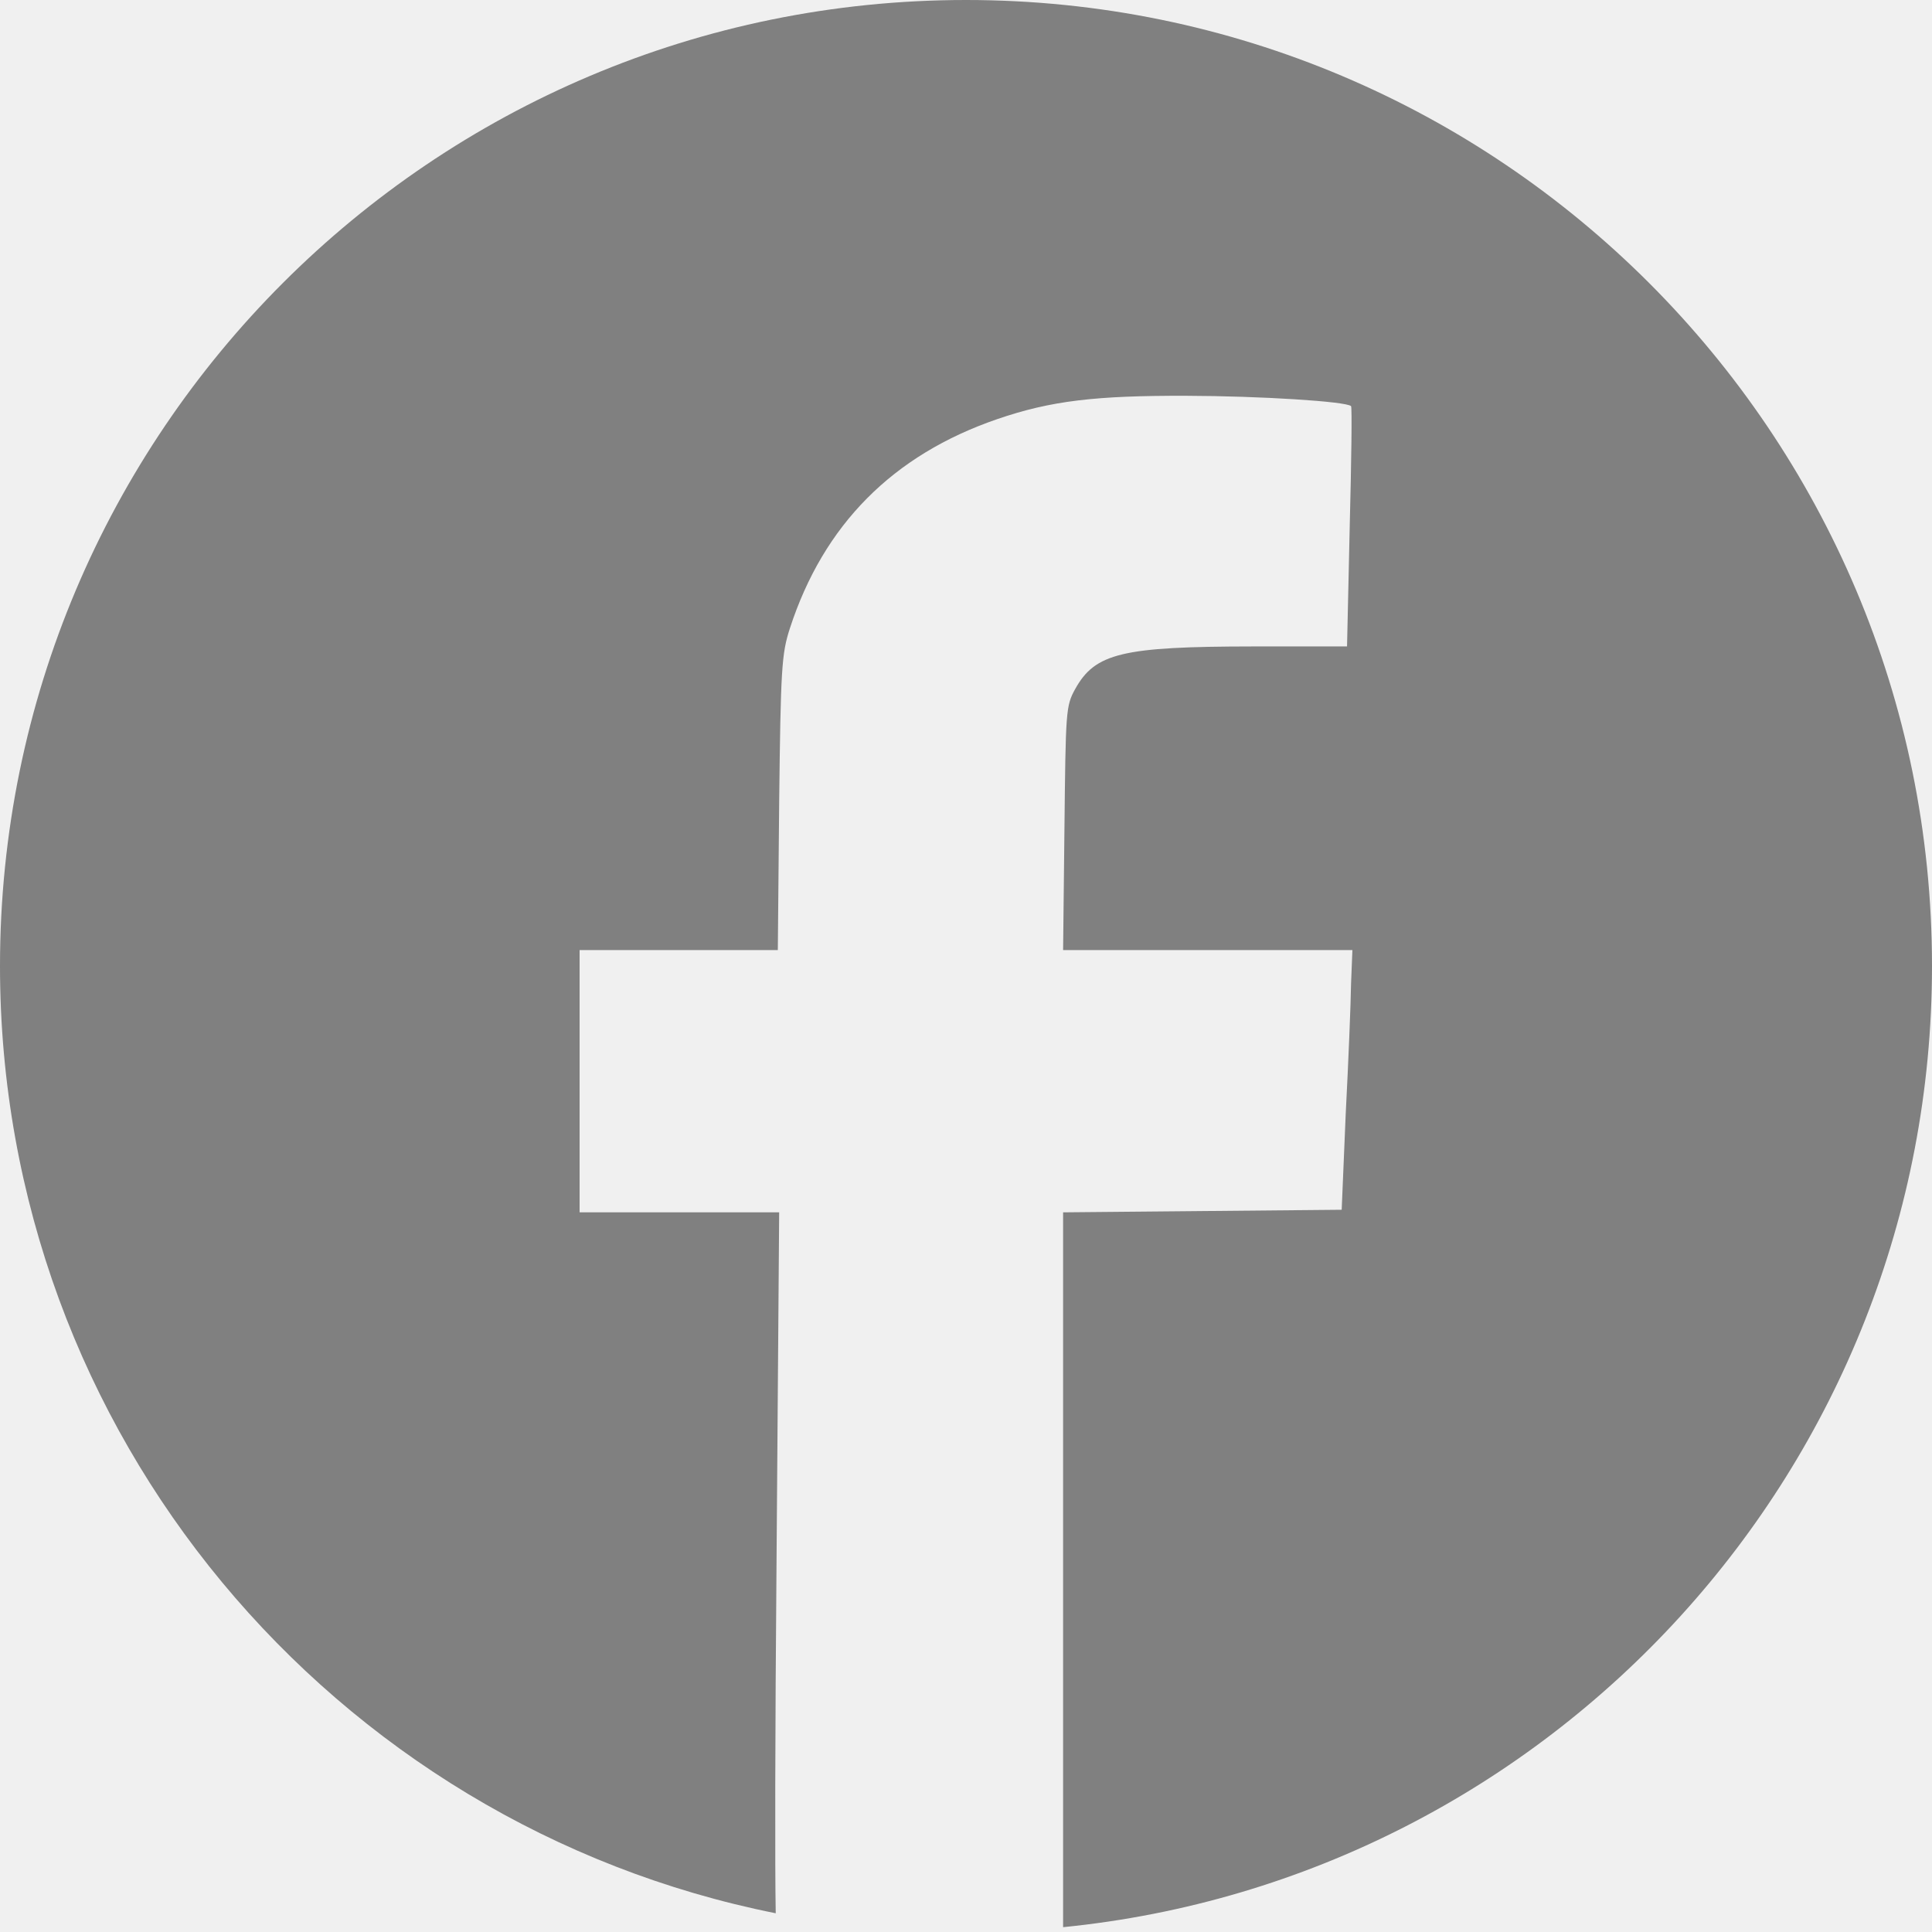
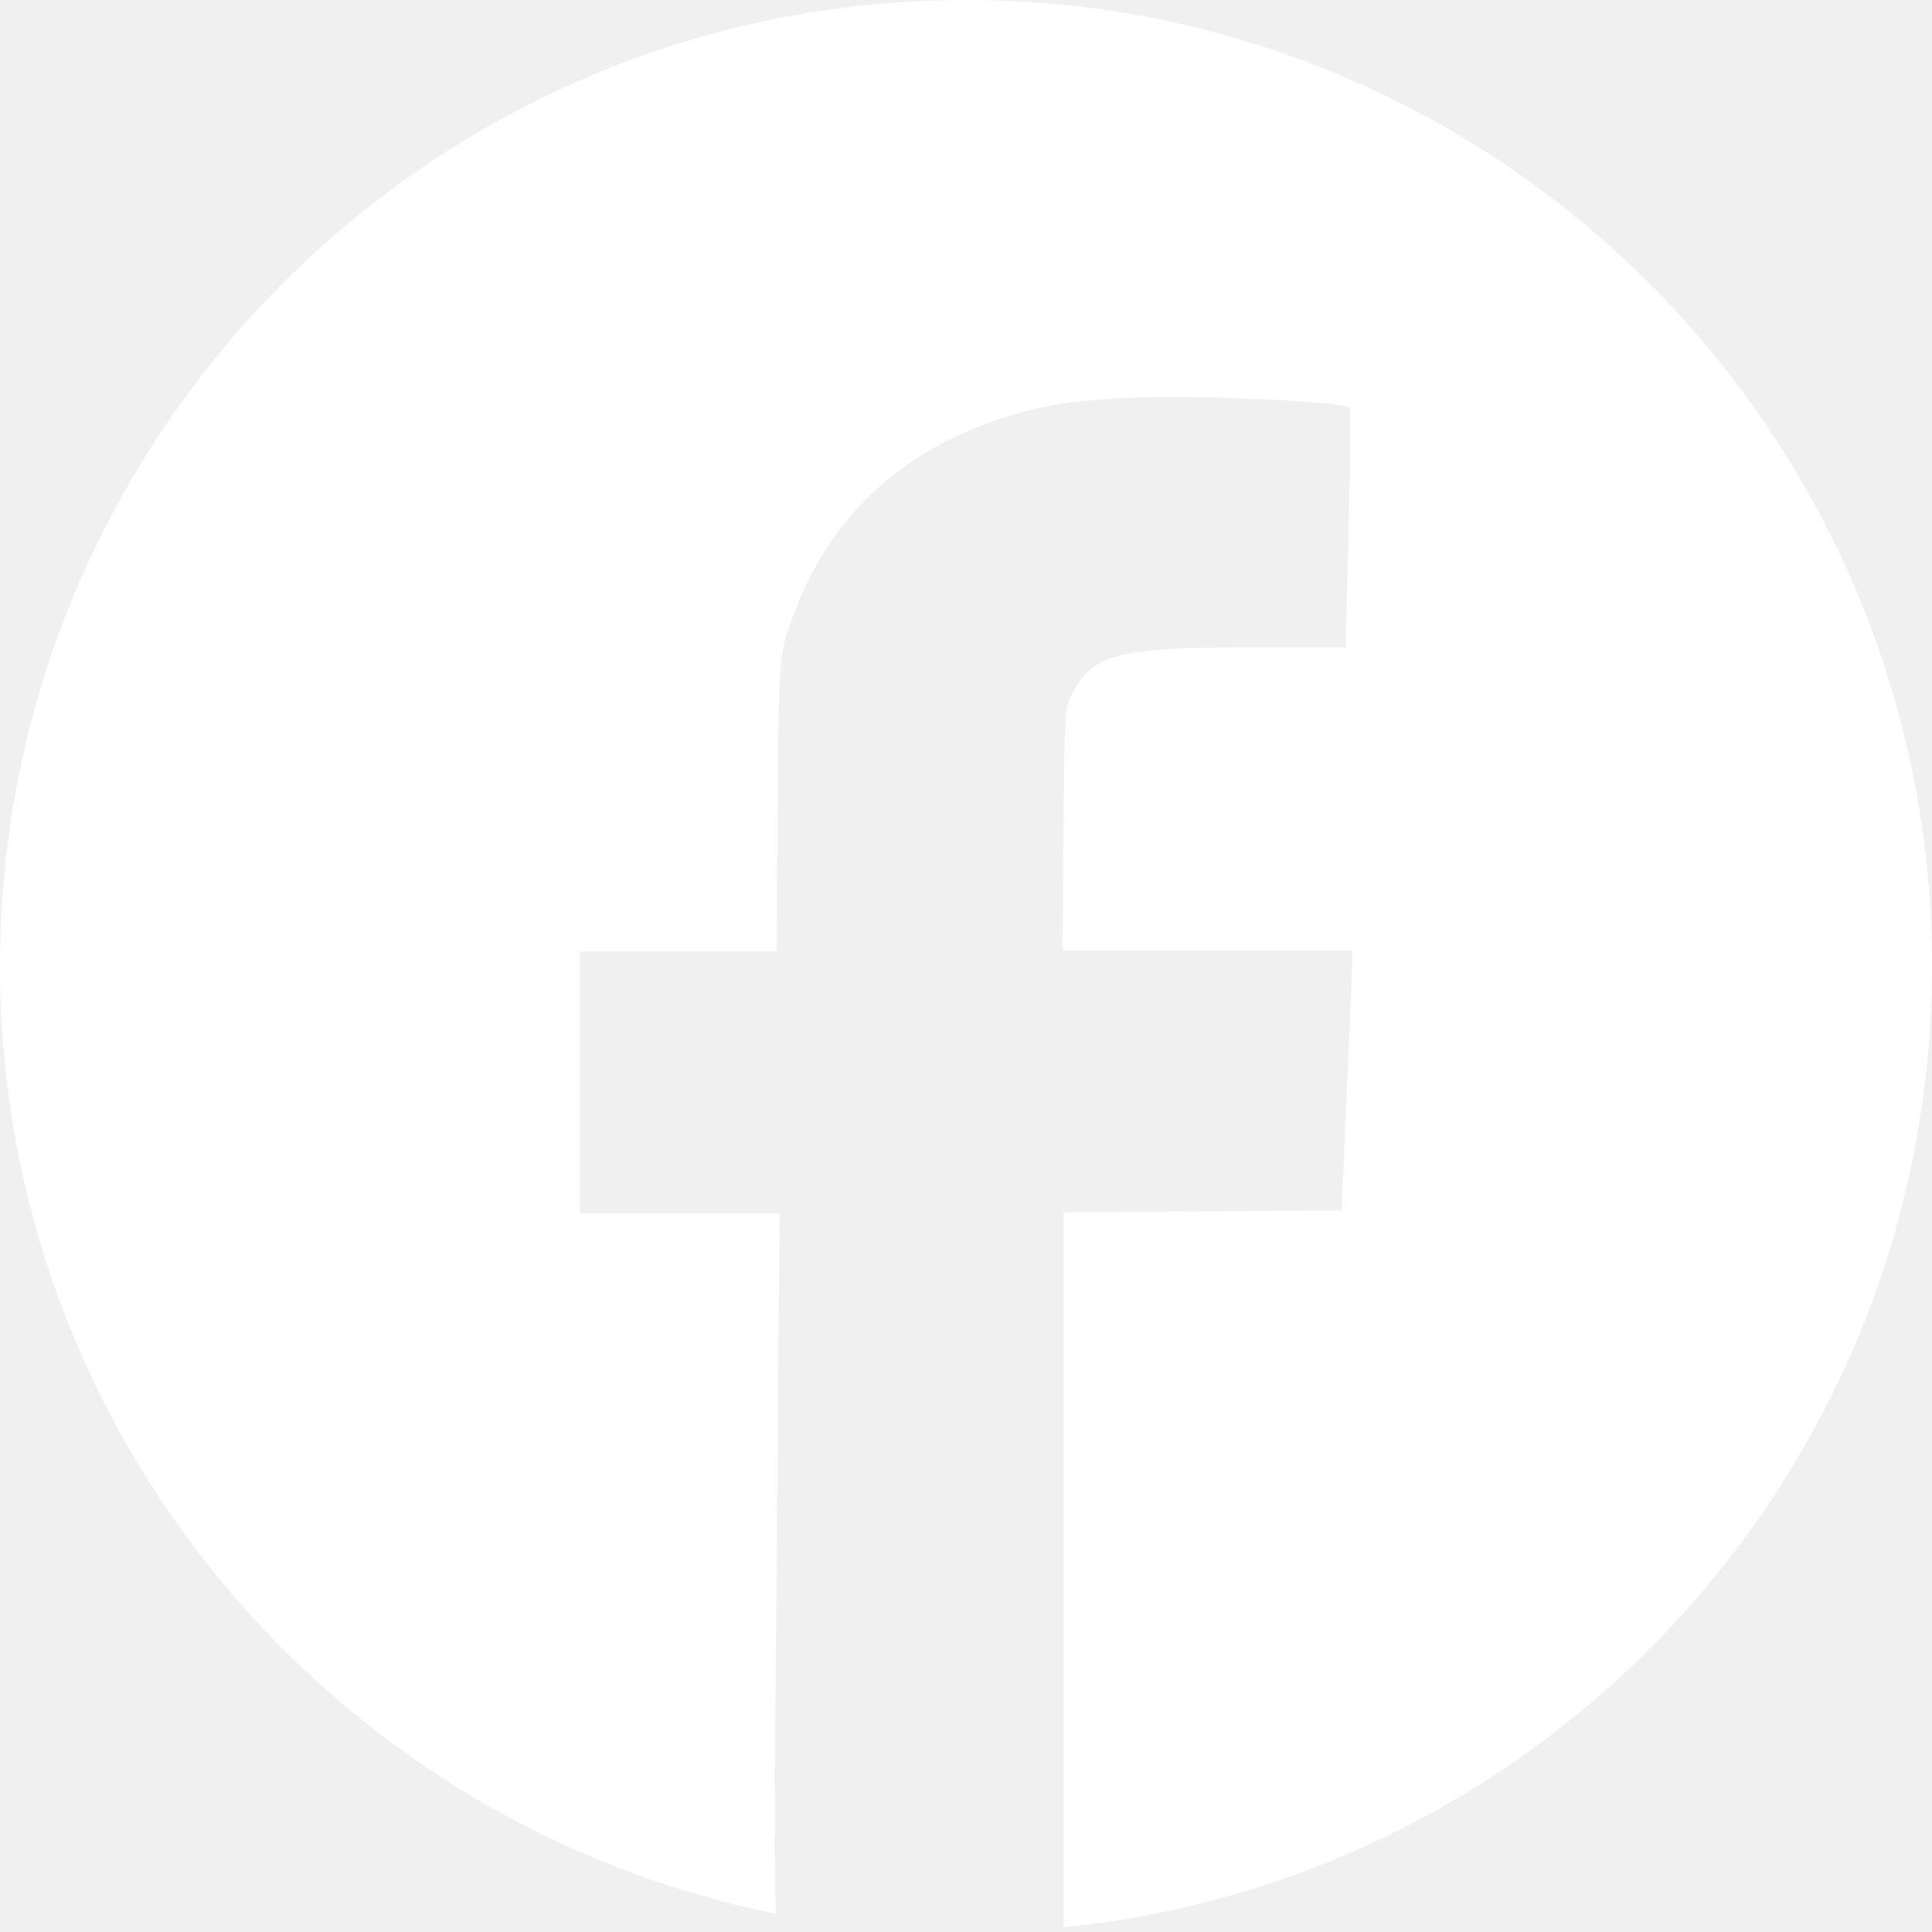
- <svg xmlns="http://www.w3.org/2000/svg" width="200px" height="200px" viewBox="0 0 200 200" version="1.1">
+ <svg xmlns="http://www.w3.org/2000/svg" version="1.1" id="圖層_1" x="0px" y="0px" viewBox="0 0 200 200" enable-background="new 0 0 200 200" xml:space="preserve">
  <description>Created with Sketch (http://www.bohemiancoding.com/sketch)</description>
-   <defs />
-   <g id="Page-1" stroke="none" stroke-width="1" fill="none" fill-rule="evenodd">
-     <path d="M80.303,198.061 C34.507,188.913 0,148.486 0,100 C0,44.771 44.771,0 100,0 C155.229,0 200,44.771 200,100 C200,151.836 160.56,194.46 110.052,199.501 L110.052,162.818 L110.052,125.501 L124.471,125.368 L138.891,125.234 L139.307,115.336 C139.589,109.885 139.837,103.783 139.861,101.828 L140,98.35 L125.026,98.35 L110.052,98.35 L110.191,85.778 C110.322,73.64 110.326,73.09 111.3,71.333 C113.362,67.609 116.172,66.931 129.74,66.919 L139.445,66.919 L139.723,54.48 C139.898,47.7 139.97,42.146 139.861,42.042 C139.359,41.557 130.495,40.993 122.808,40.972 C113.439,40.945 108.803,41.478 103.258,43.379 C92.416,47.097 85.25,54.331 81.768,65.047 C80.915,67.672 80.816,69.184 80.659,83.103 L80.52,98.35 L70.26,98.35 L60,98.35 L60,111.859 L60,125.501 L70.399,125.501 L80.659,125.501 L80.381,162.416 C80.24,179.044 80.213,193.318 80.303,198.061 Z" id="Facebook" fill="#808080" />
+   <g id="Page-1">
+     <path id="Facebook" fill="#FFFFFF" d="M80.3,198.1C34.5,188.9,0,148.5,0,100C0,44.8,44.8,0,100,0   s100,44.8,100,100c0,51.8-39.4,94.5-89.9,99.5v-36.7v-37.3l14.4-0.1l14.4-0.1l0.4-9.9c0.3-5.5,0.5-11.6,0.6-13.5l0.1-3.5h-15h-15   l0.1-12.6c0.1-12.1,0.1-12.7,1.1-14.4c2.1-3.7,4.9-4.4,18.4-4.4h9.7l0.3-12.4c0.2-6.8,0.2-12.3,0.1-12.4c-0.5-0.5-9.4-1-17.1-1.1   c-9.4,0-14,0.5-19.5,2.4c-10.8,3.7-18,11-21.5,21.7c-0.9,2.6-1,4.1-1.1,18.1l-0.1,15.2H70.3H60v13.5v13.6h10.4h10.3l-0.3,36.9   C80.2,179,80.2,193.3,80.3,198.1z" />
  </g>
</svg>
